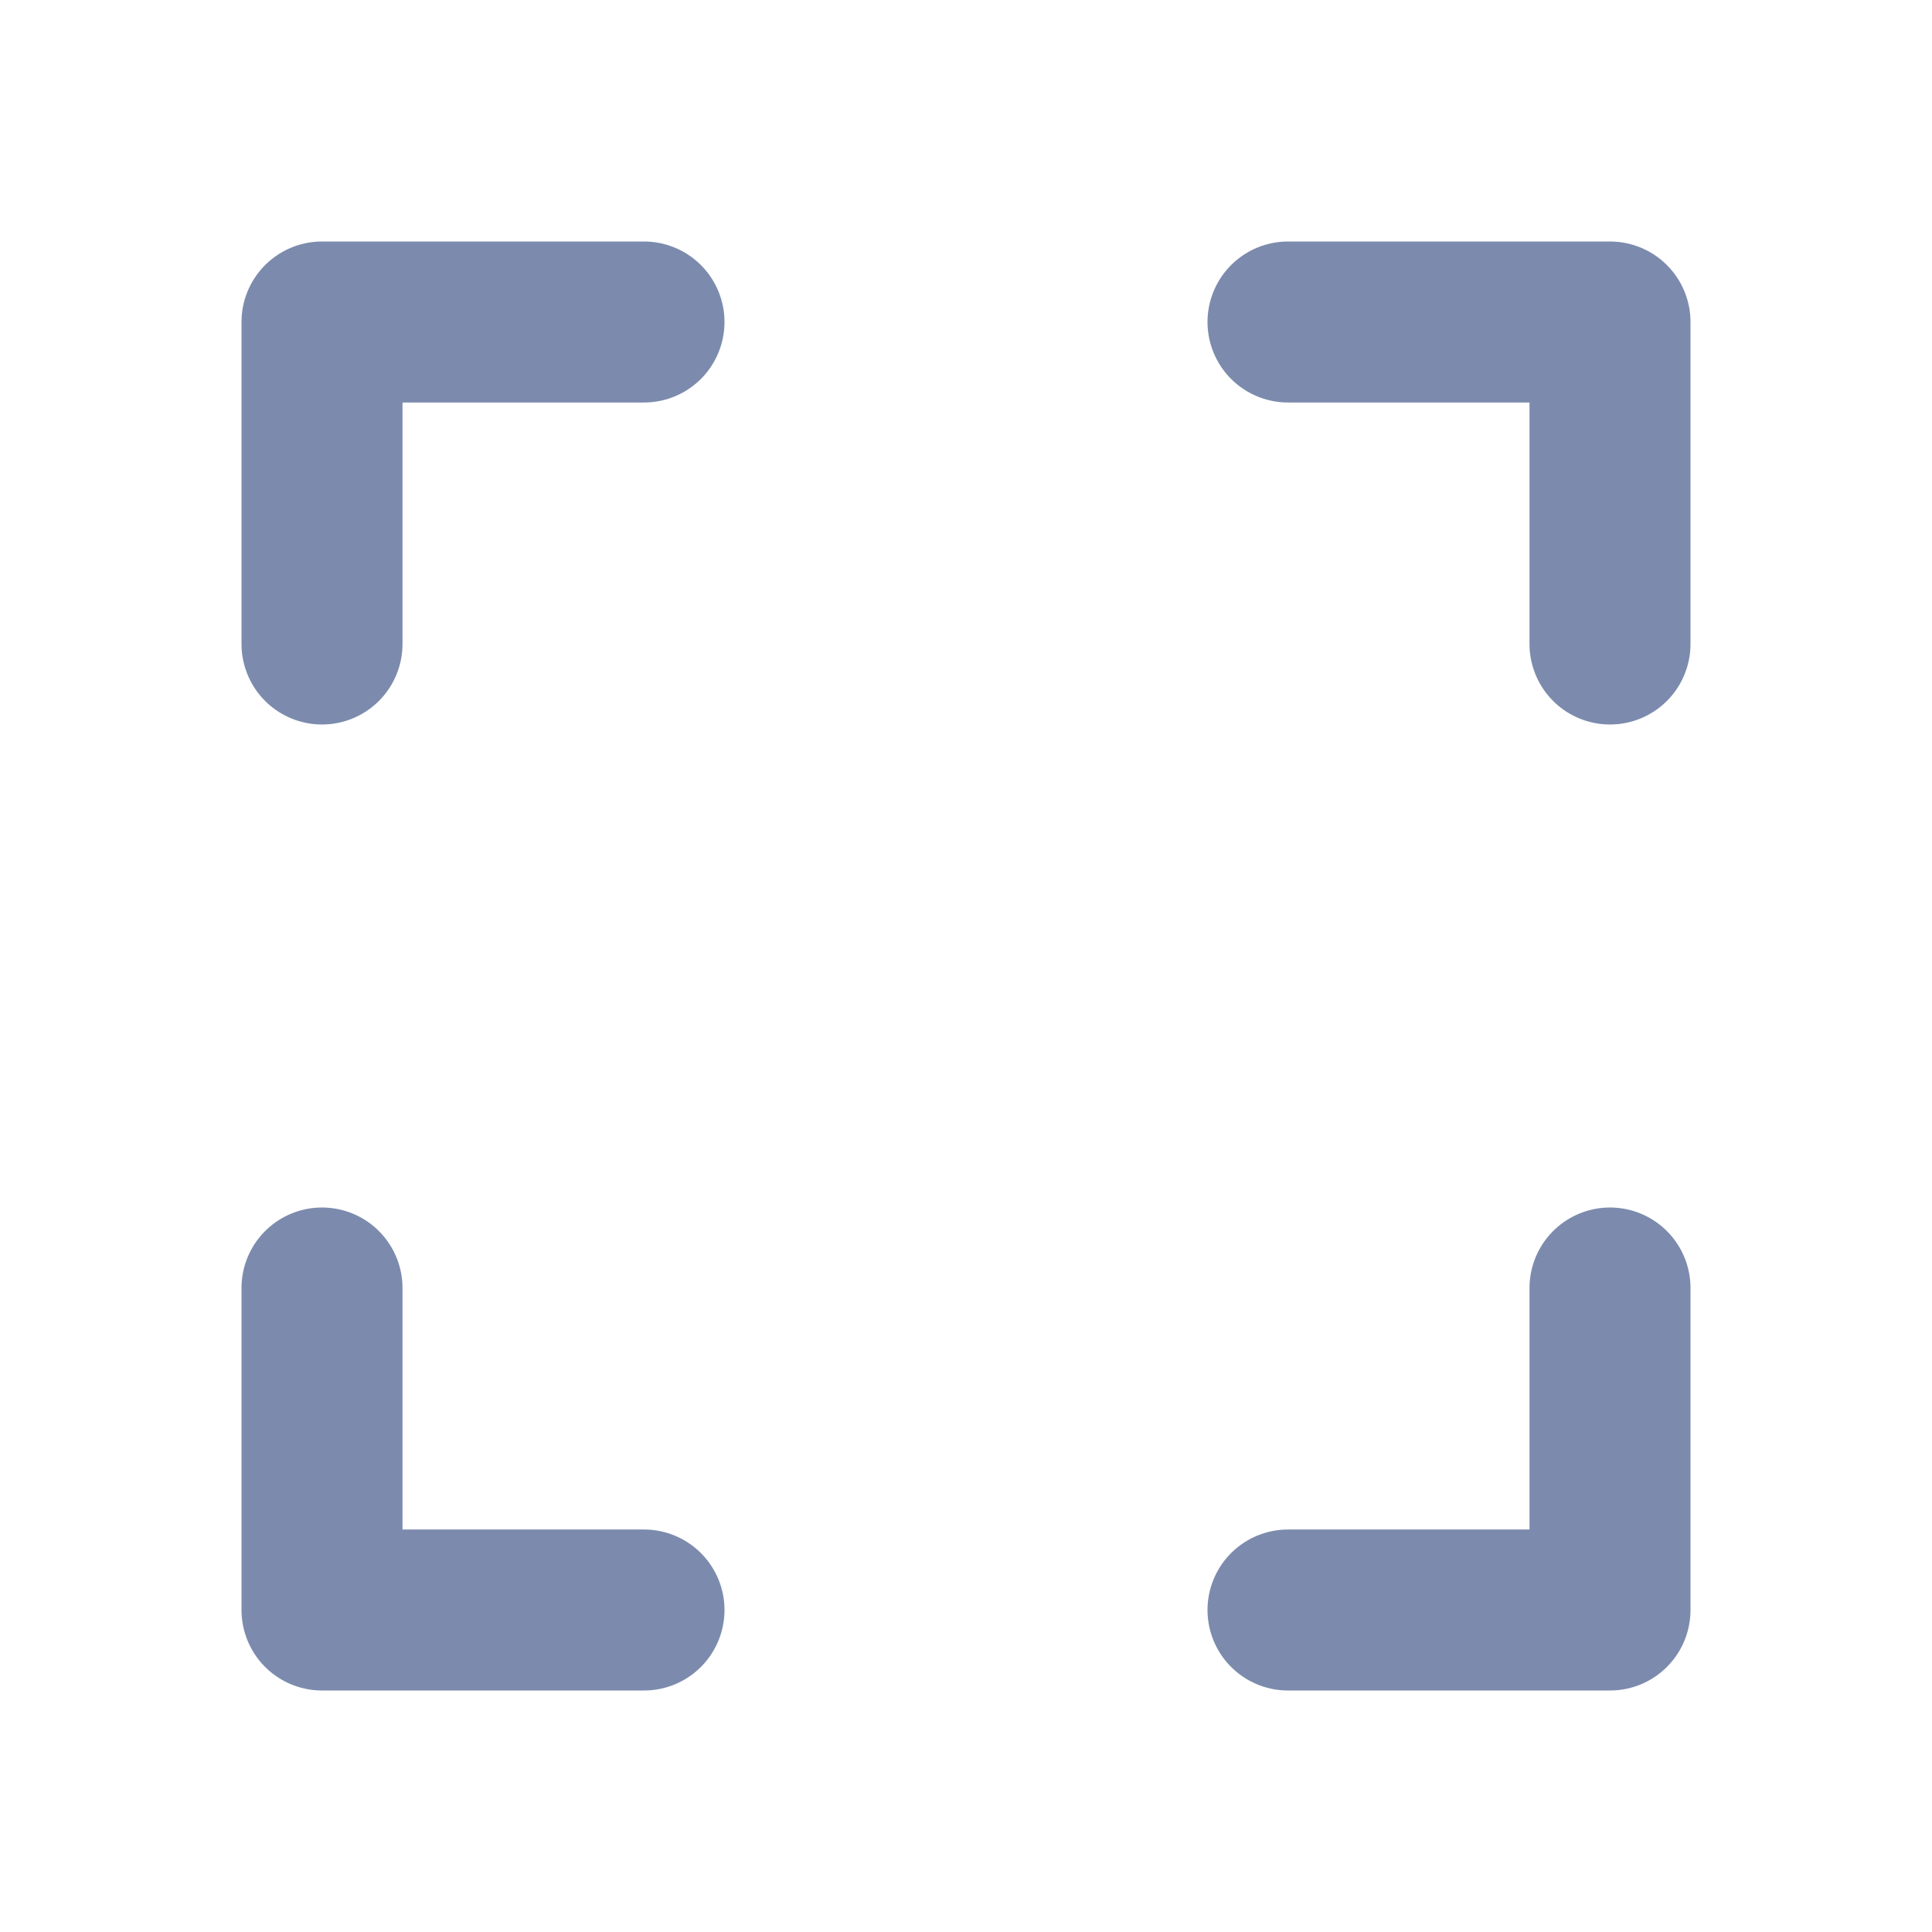
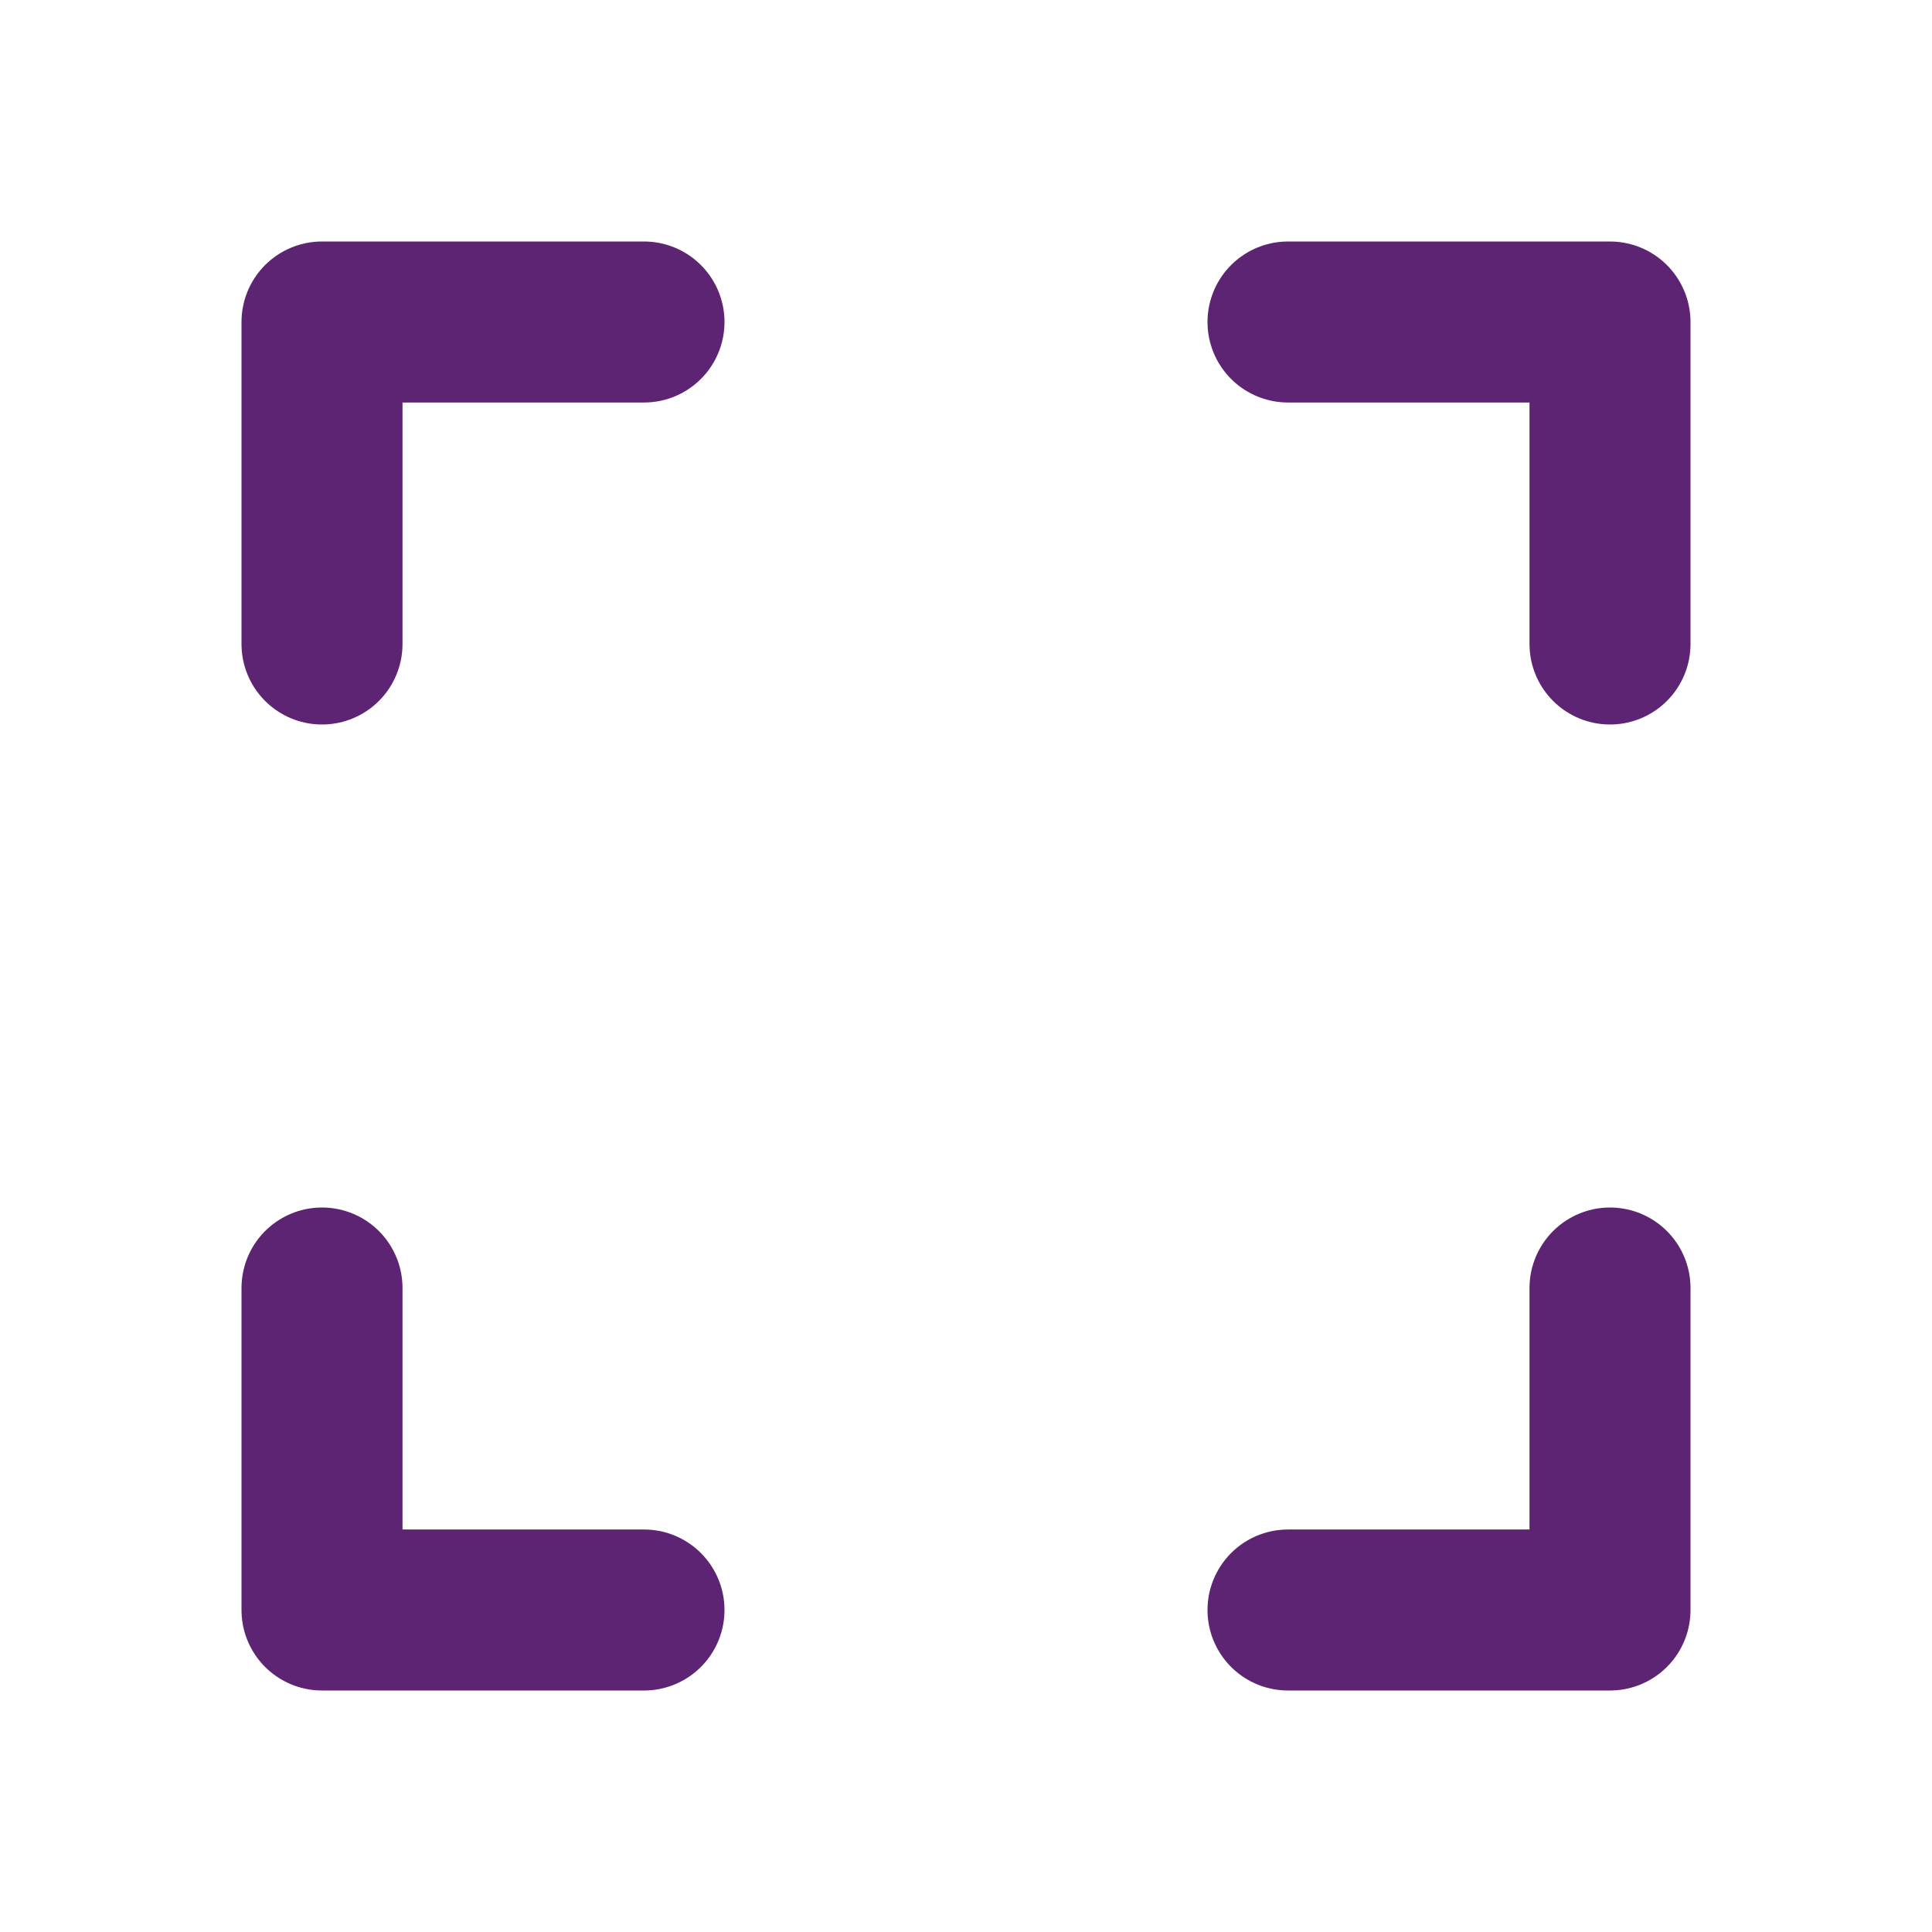
<svg xmlns="http://www.w3.org/2000/svg" width="24" height="24" viewBox="0 0 24 24">
  <g fill="none">
    <path d="M0 0h24v24H0z" />
-     <path stroke="#7c8bad" stroke-linecap="round" stroke-linejoin="round" stroke-width="2" d="M4 8V4h4M16 4h4v4M20 16v4h-4M8 20H4v-4" />
+     <path stroke="#5C2472" stroke-linecap="round" stroke-linejoin="round" stroke-width="2" d="M4 8V4h4M16 4h4v4M20 16v4h-4M8 20H4v-4" />
  </g>
</svg>
